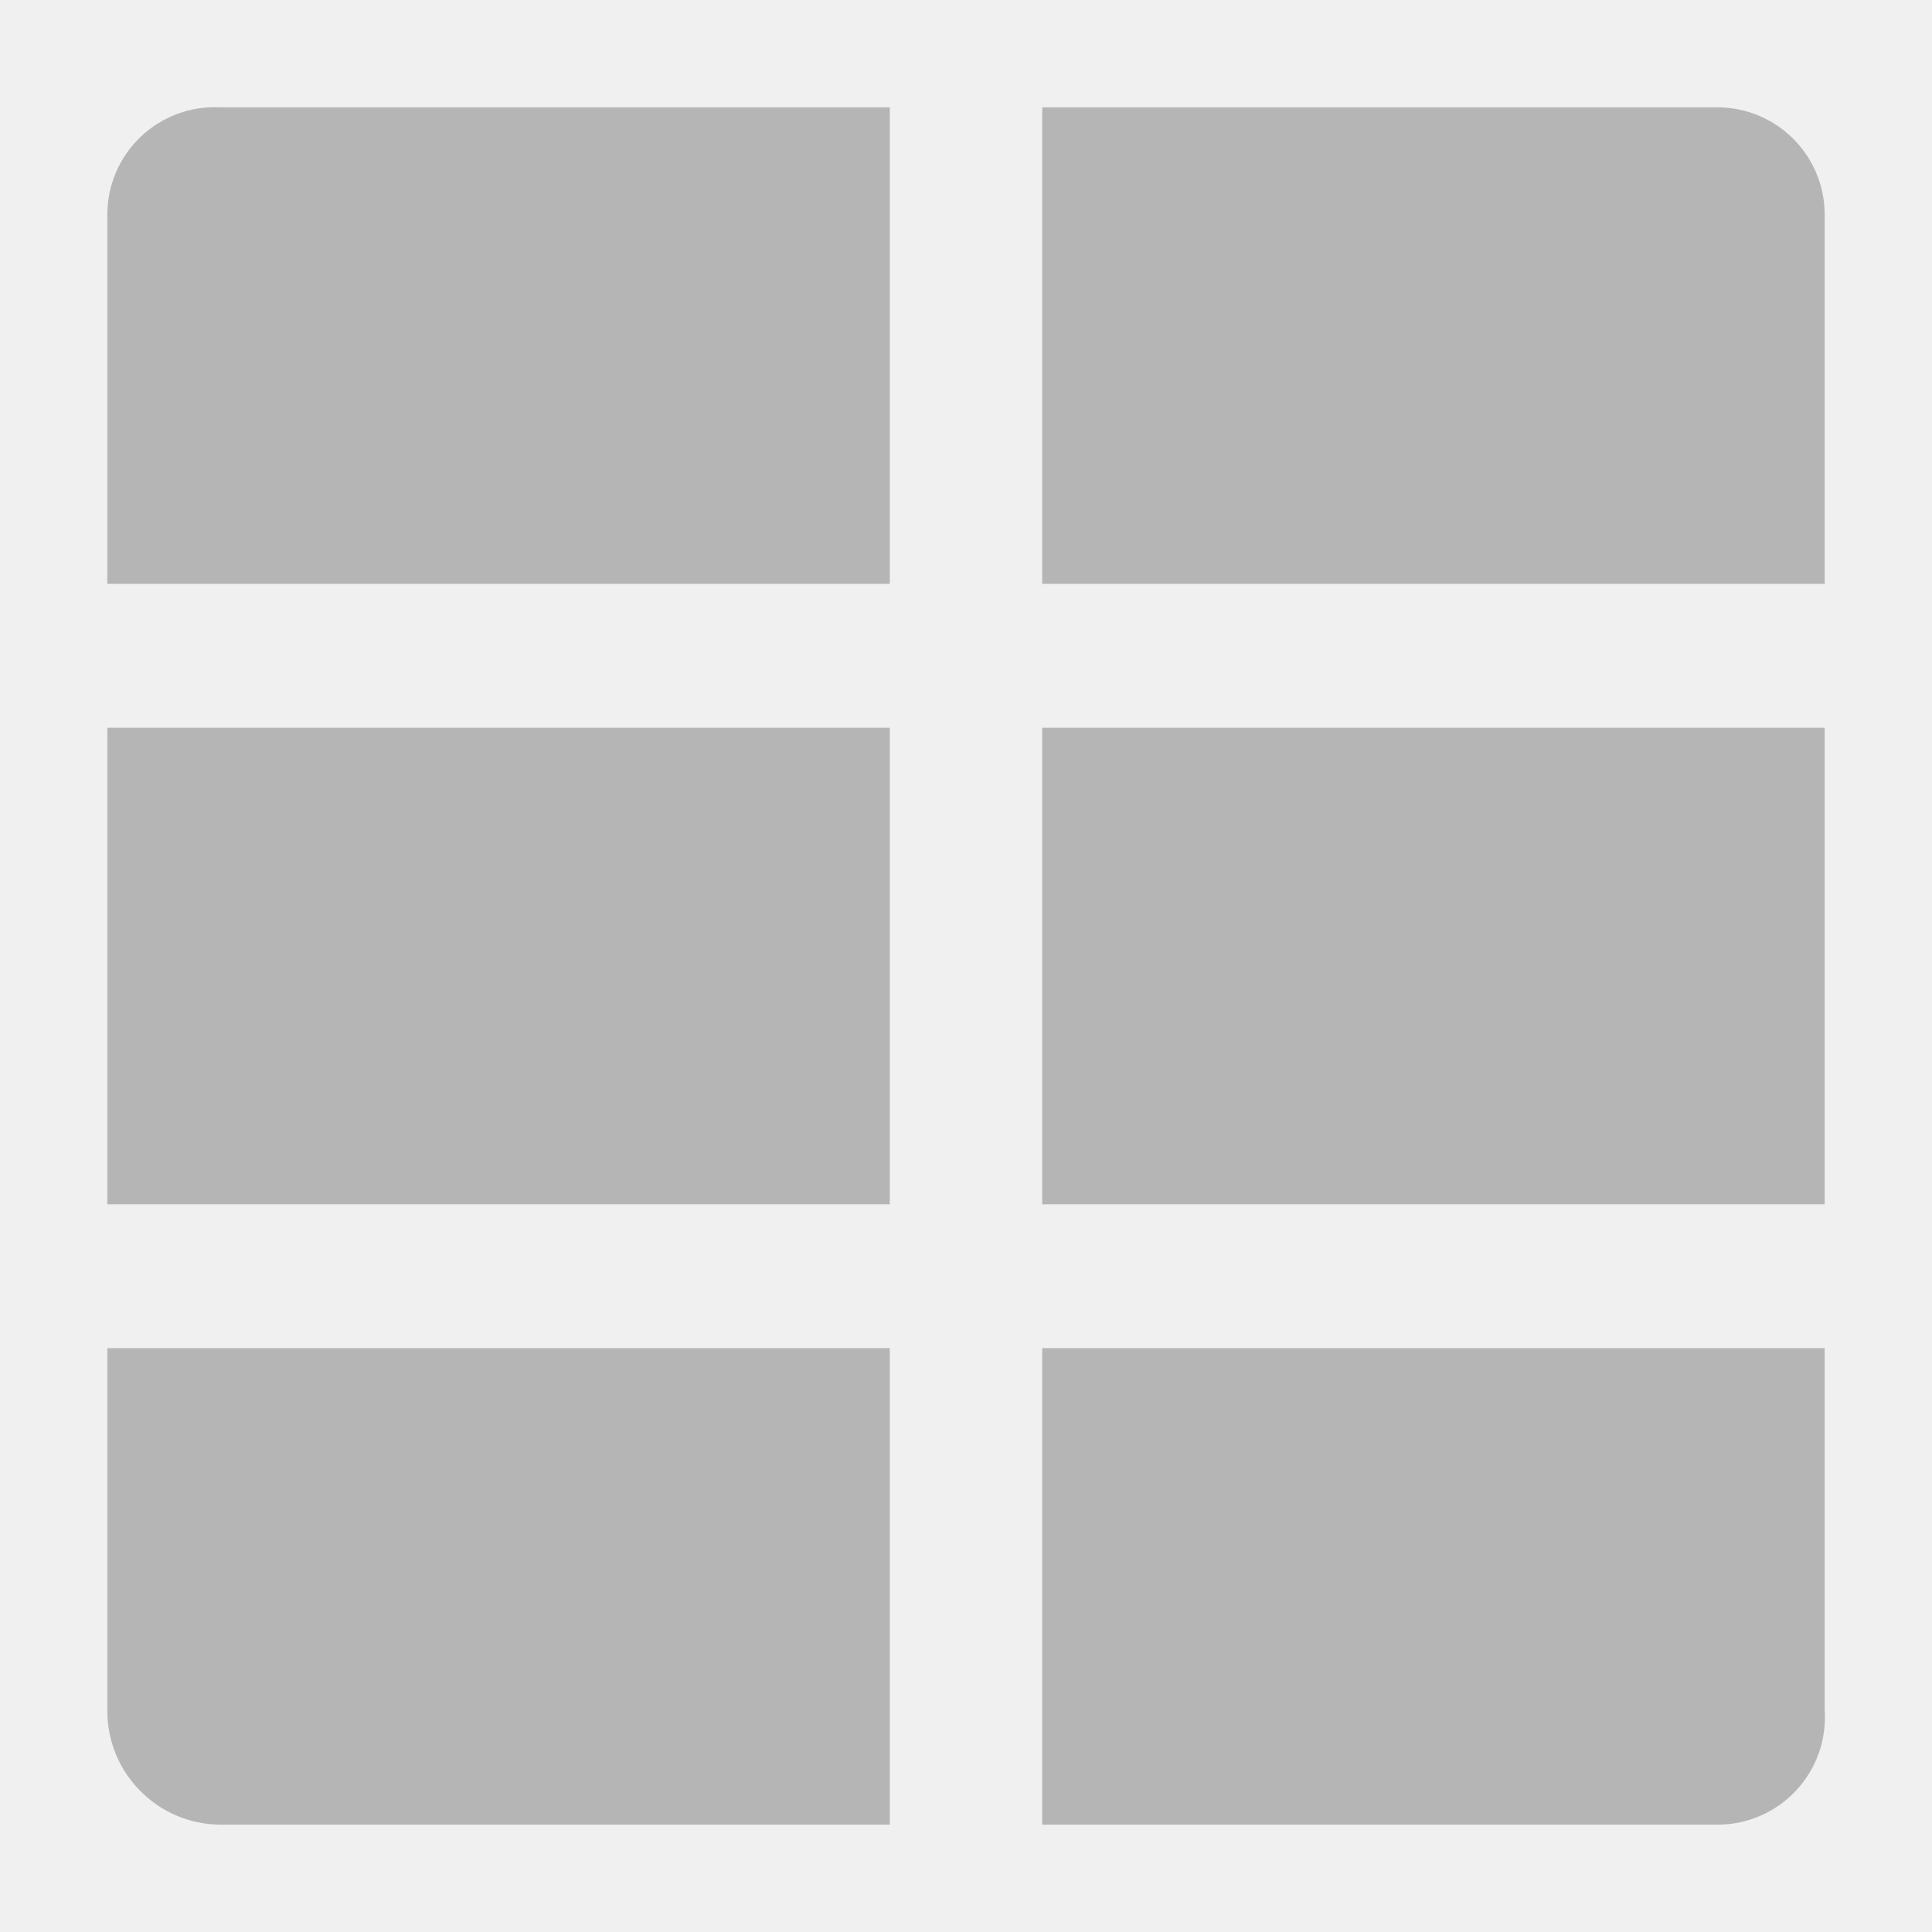
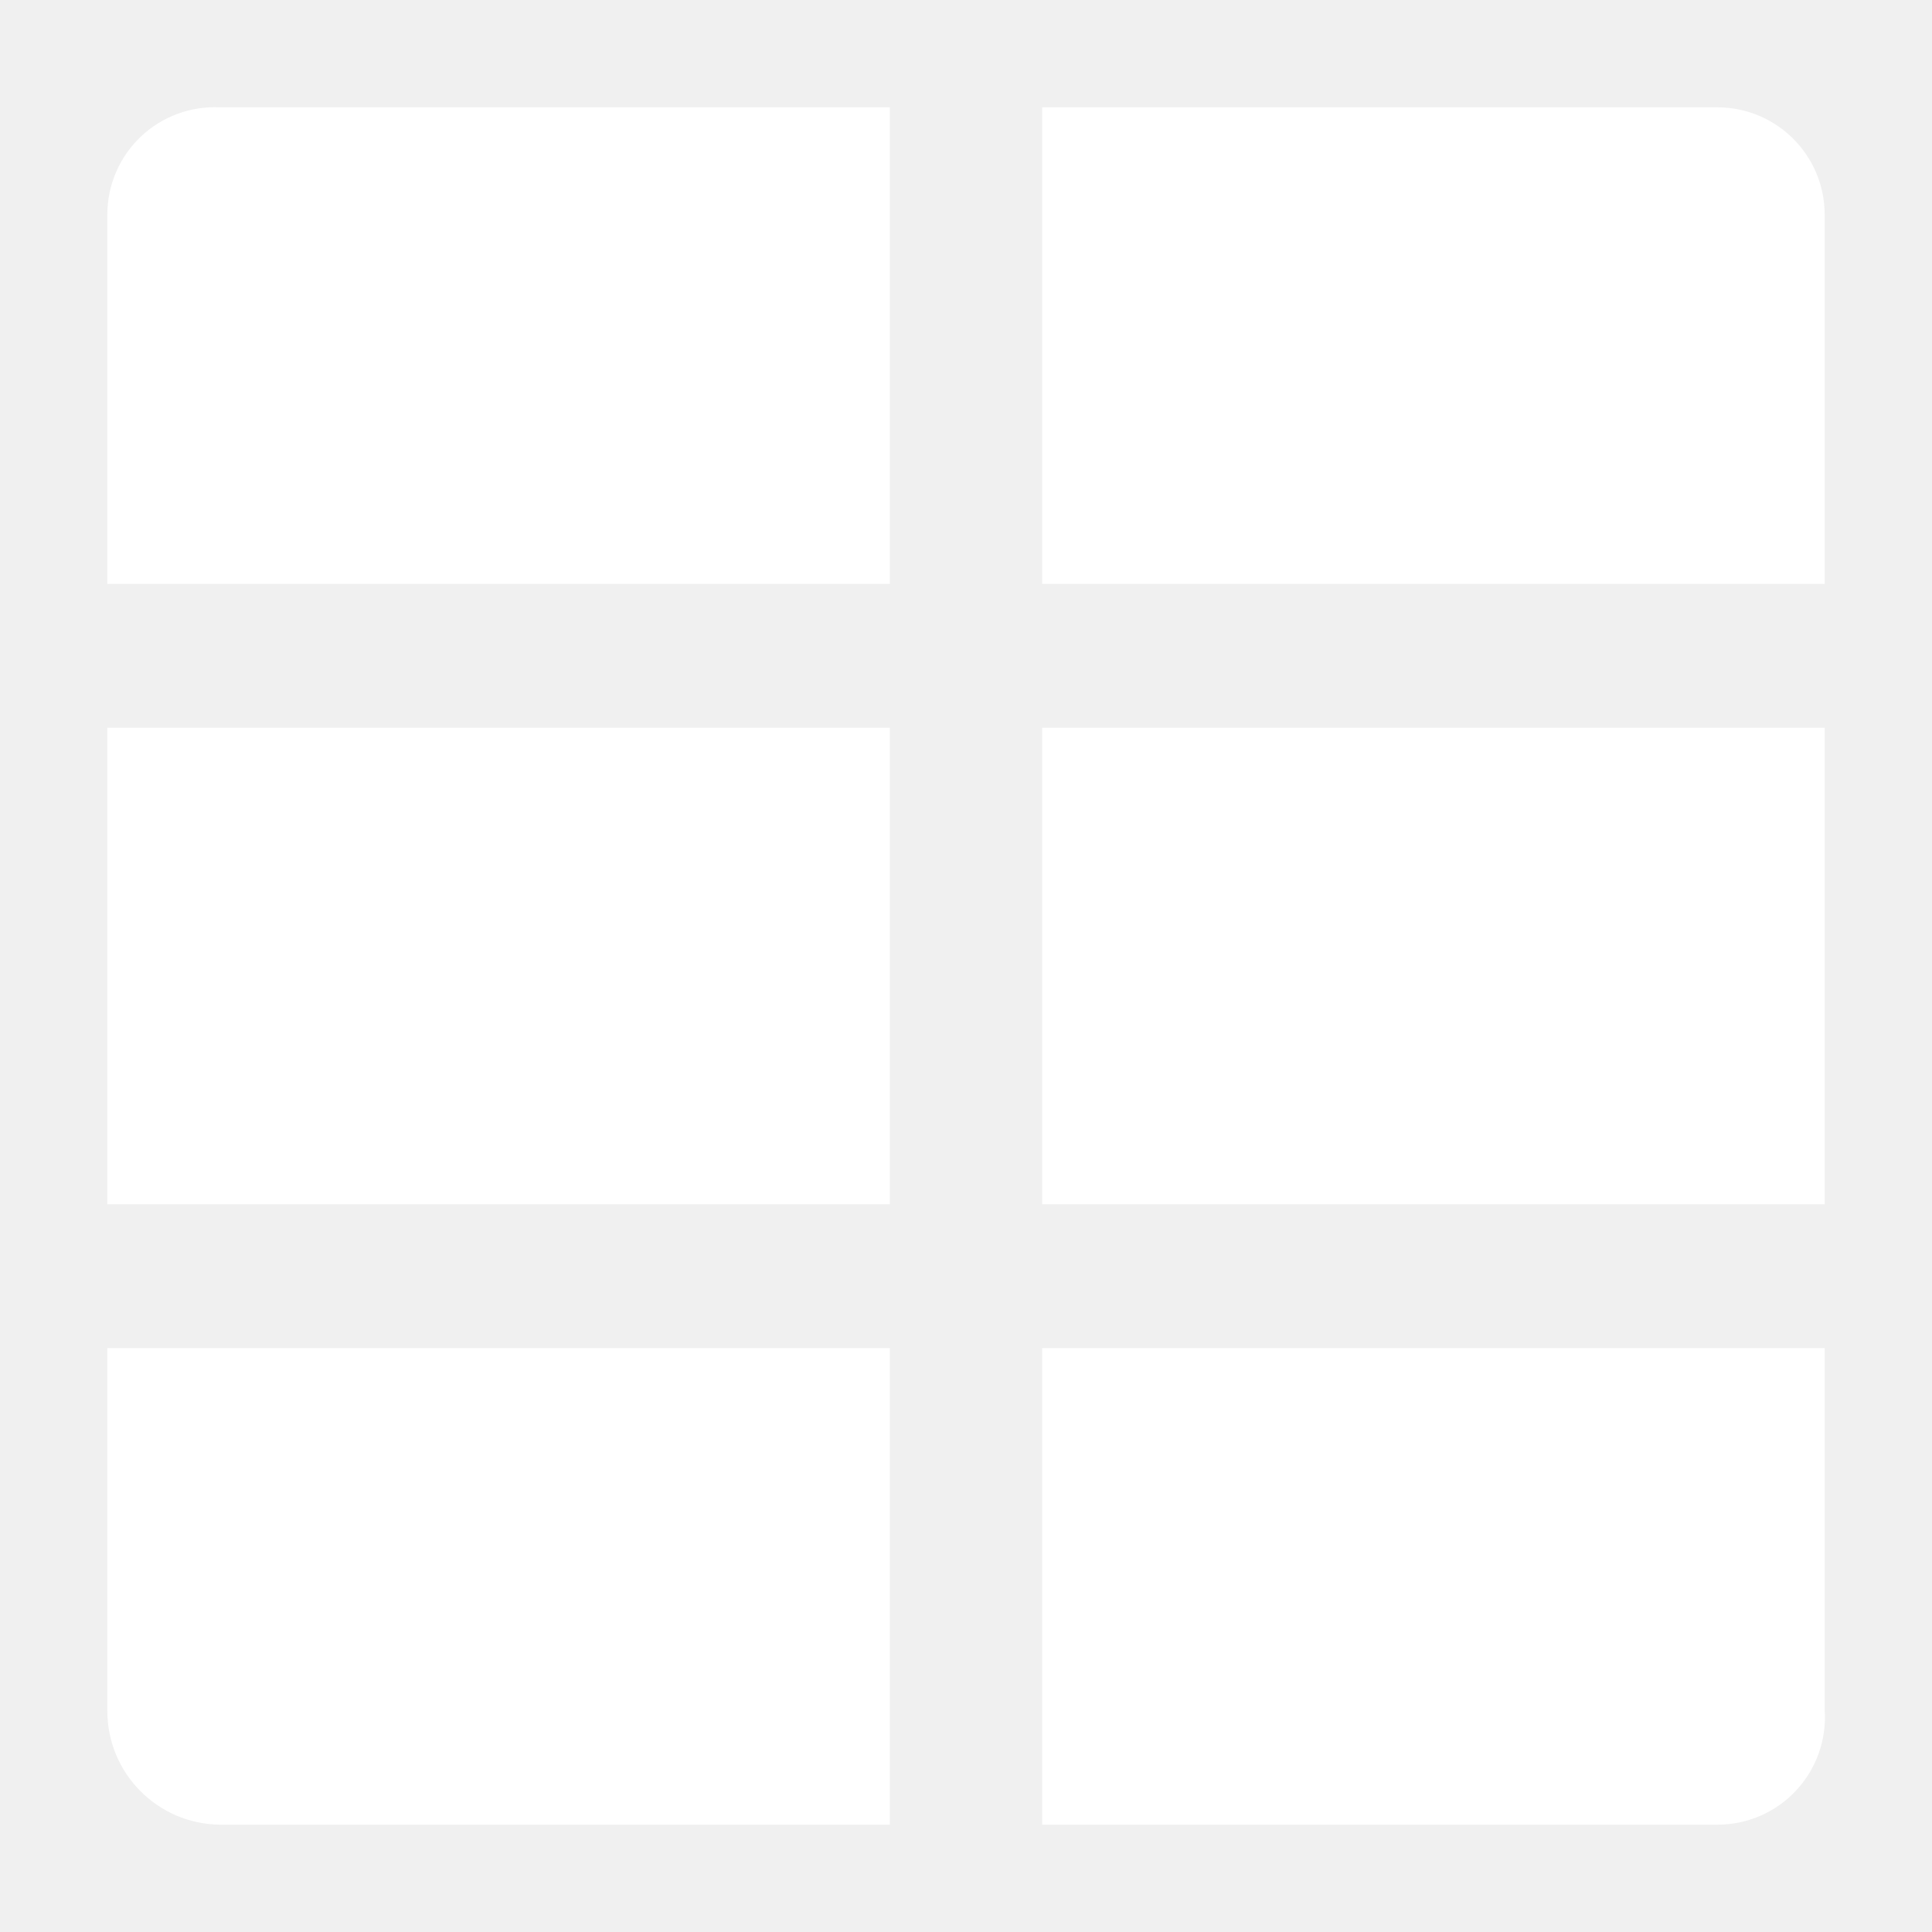
<svg xmlns="http://www.w3.org/2000/svg" id="图层_1" data-name="图层 1" width="18" height="18" viewBox="0 0 18 18">
  <defs>
    <style>
      .cls-1 {
-         fill: #b5b5b5;
+         fill: #fff;
      }
    </style>
  </defs>
  <g>
    <path class="cls-1" d="M9.71,5.44H17V2a1,1,0,0,0-1-1H9.71V5.44Z" />
    <path class="cls-1" d="M1,5.44H8.29V1H2.05A1,1,0,0,0,1,2V5.44Z" />
    <polygon class="cls-1" points="1 11.22 8.29 11.22 8.29 6.78 1 6.78 1 11.22" />
    <polygon class="cls-1" points="9.71 11.22 17 11.22 17 6.78 9.71 6.78 9.71 11.22" />
    <path class="cls-1" d="M17,15.93V12.56H9.71V17H16A1,1,0,0,0,17,15.93Z" />
    <path class="cls-1" d="M2.05,17H8.29V12.56H1v3.38A1.06,1.06,0,0,0,2.05,17Z" />
  </g>
</svg>
